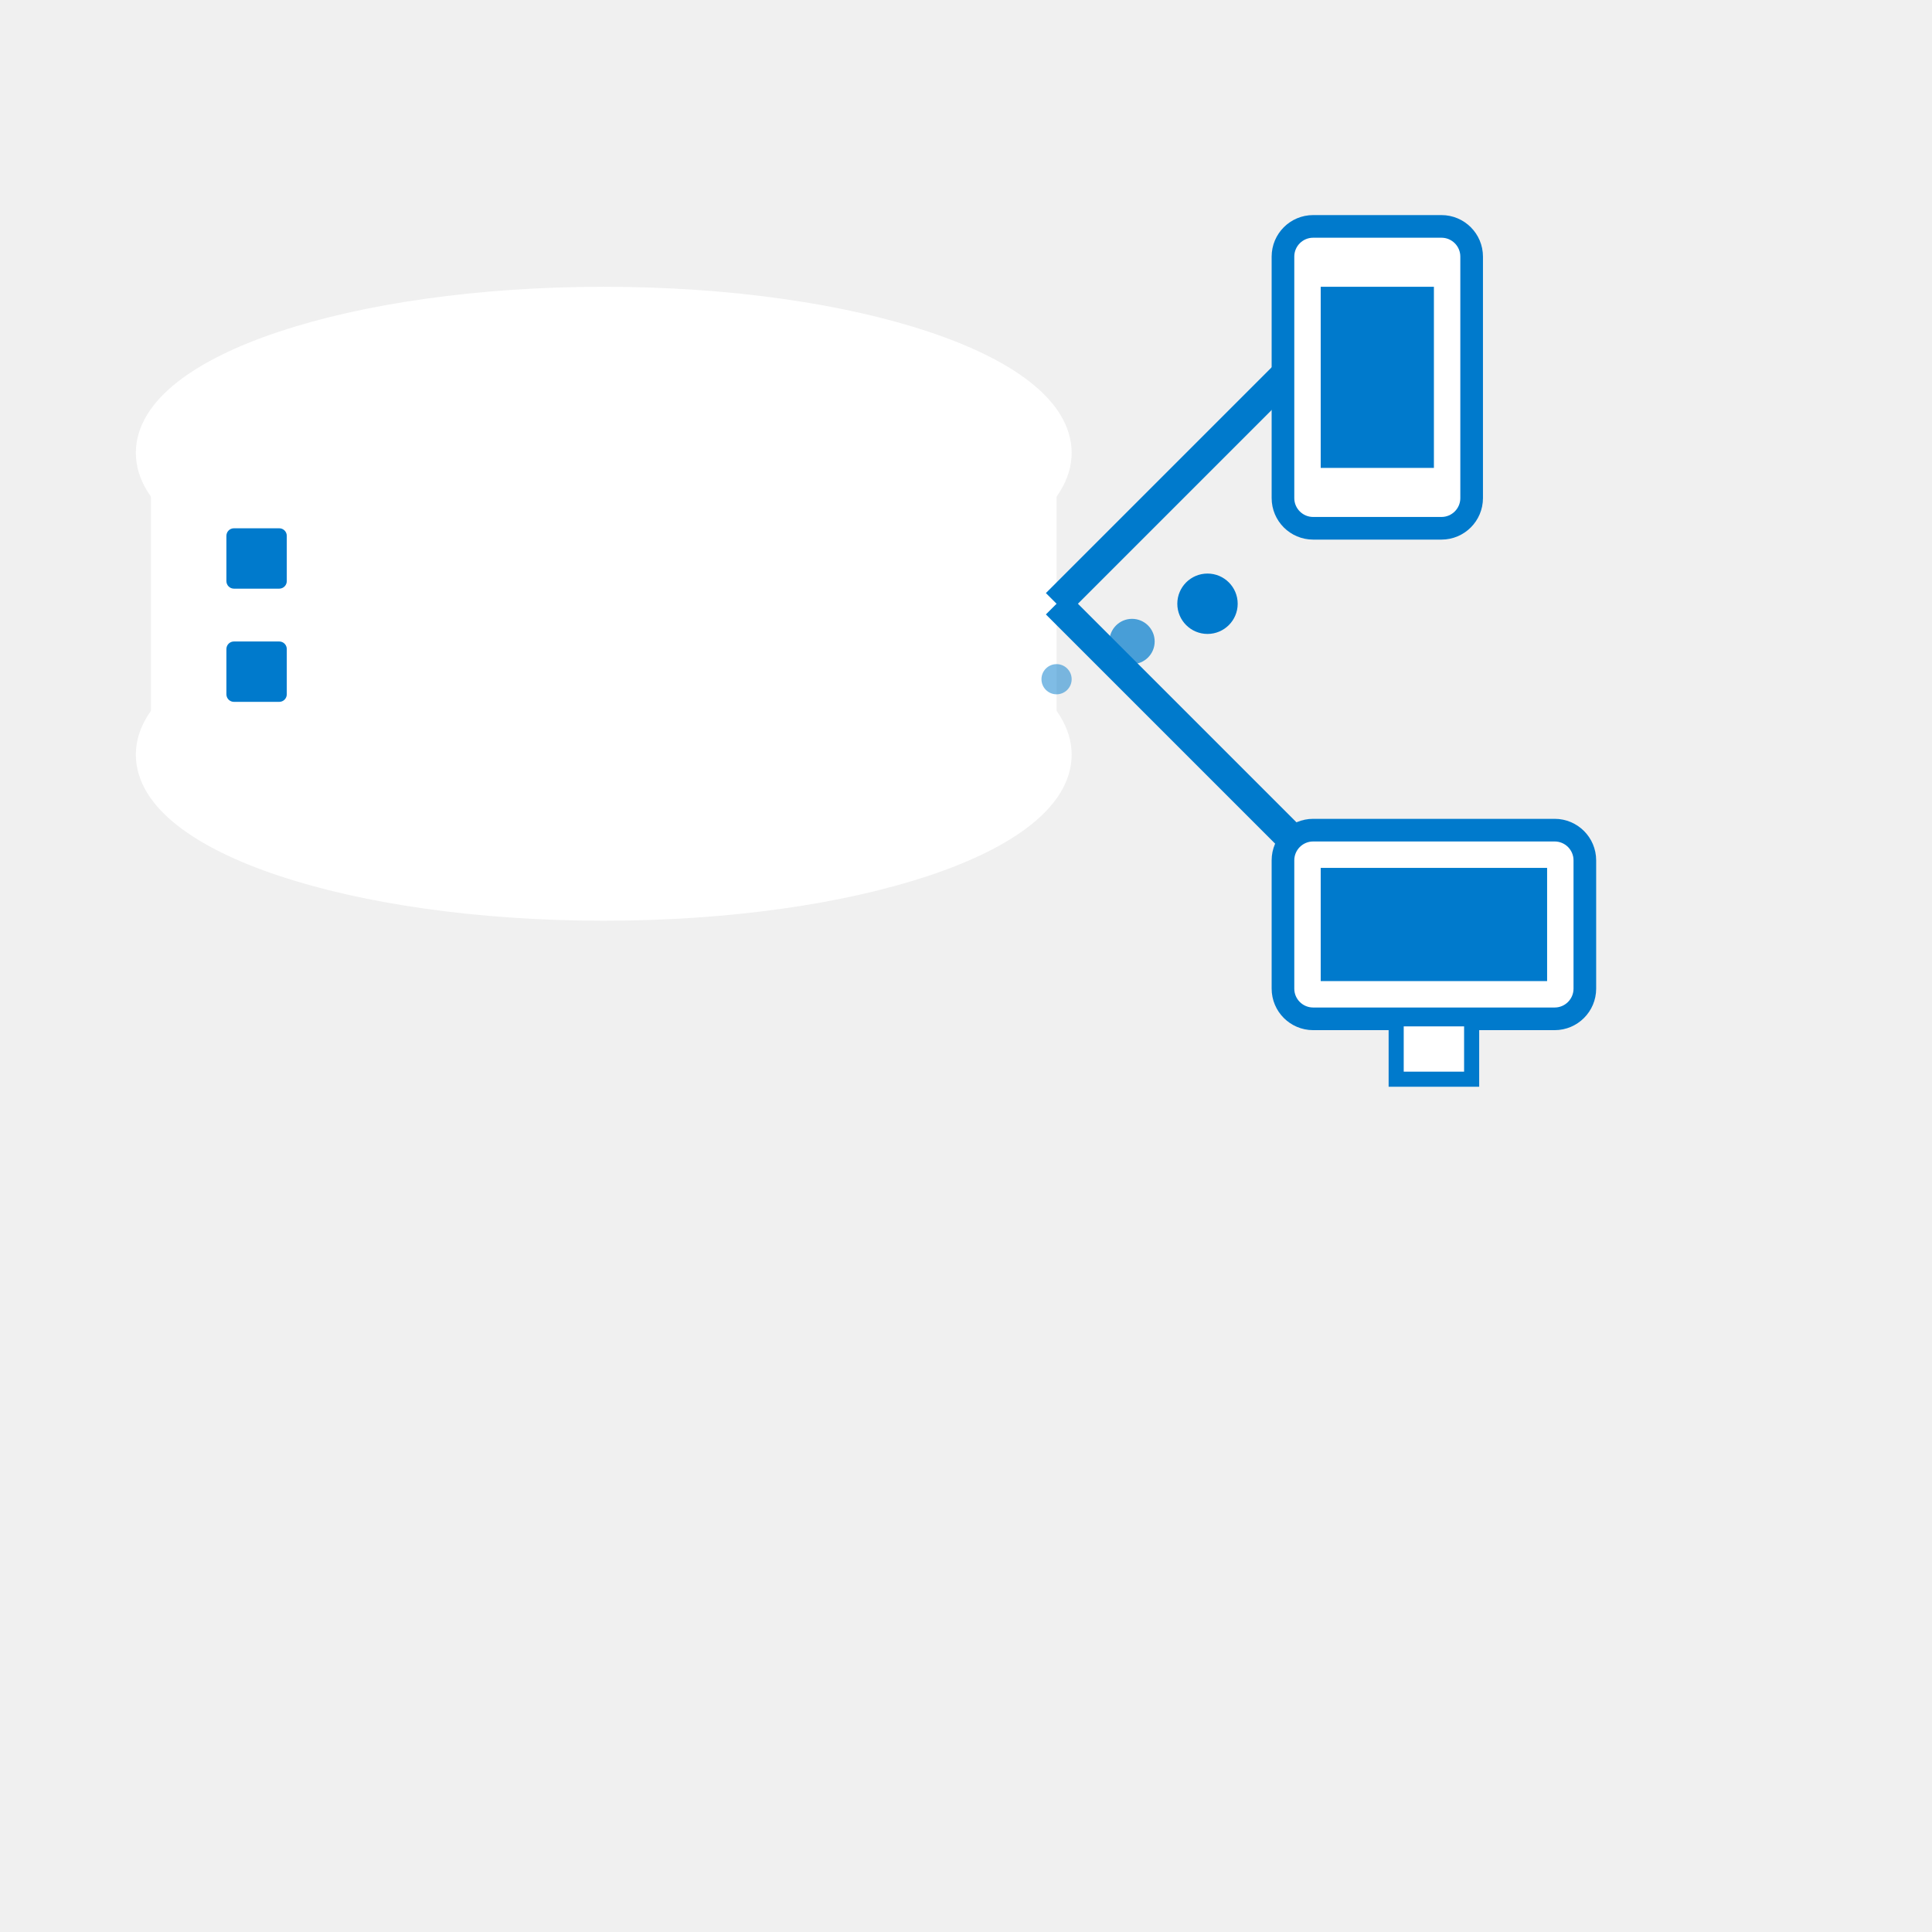
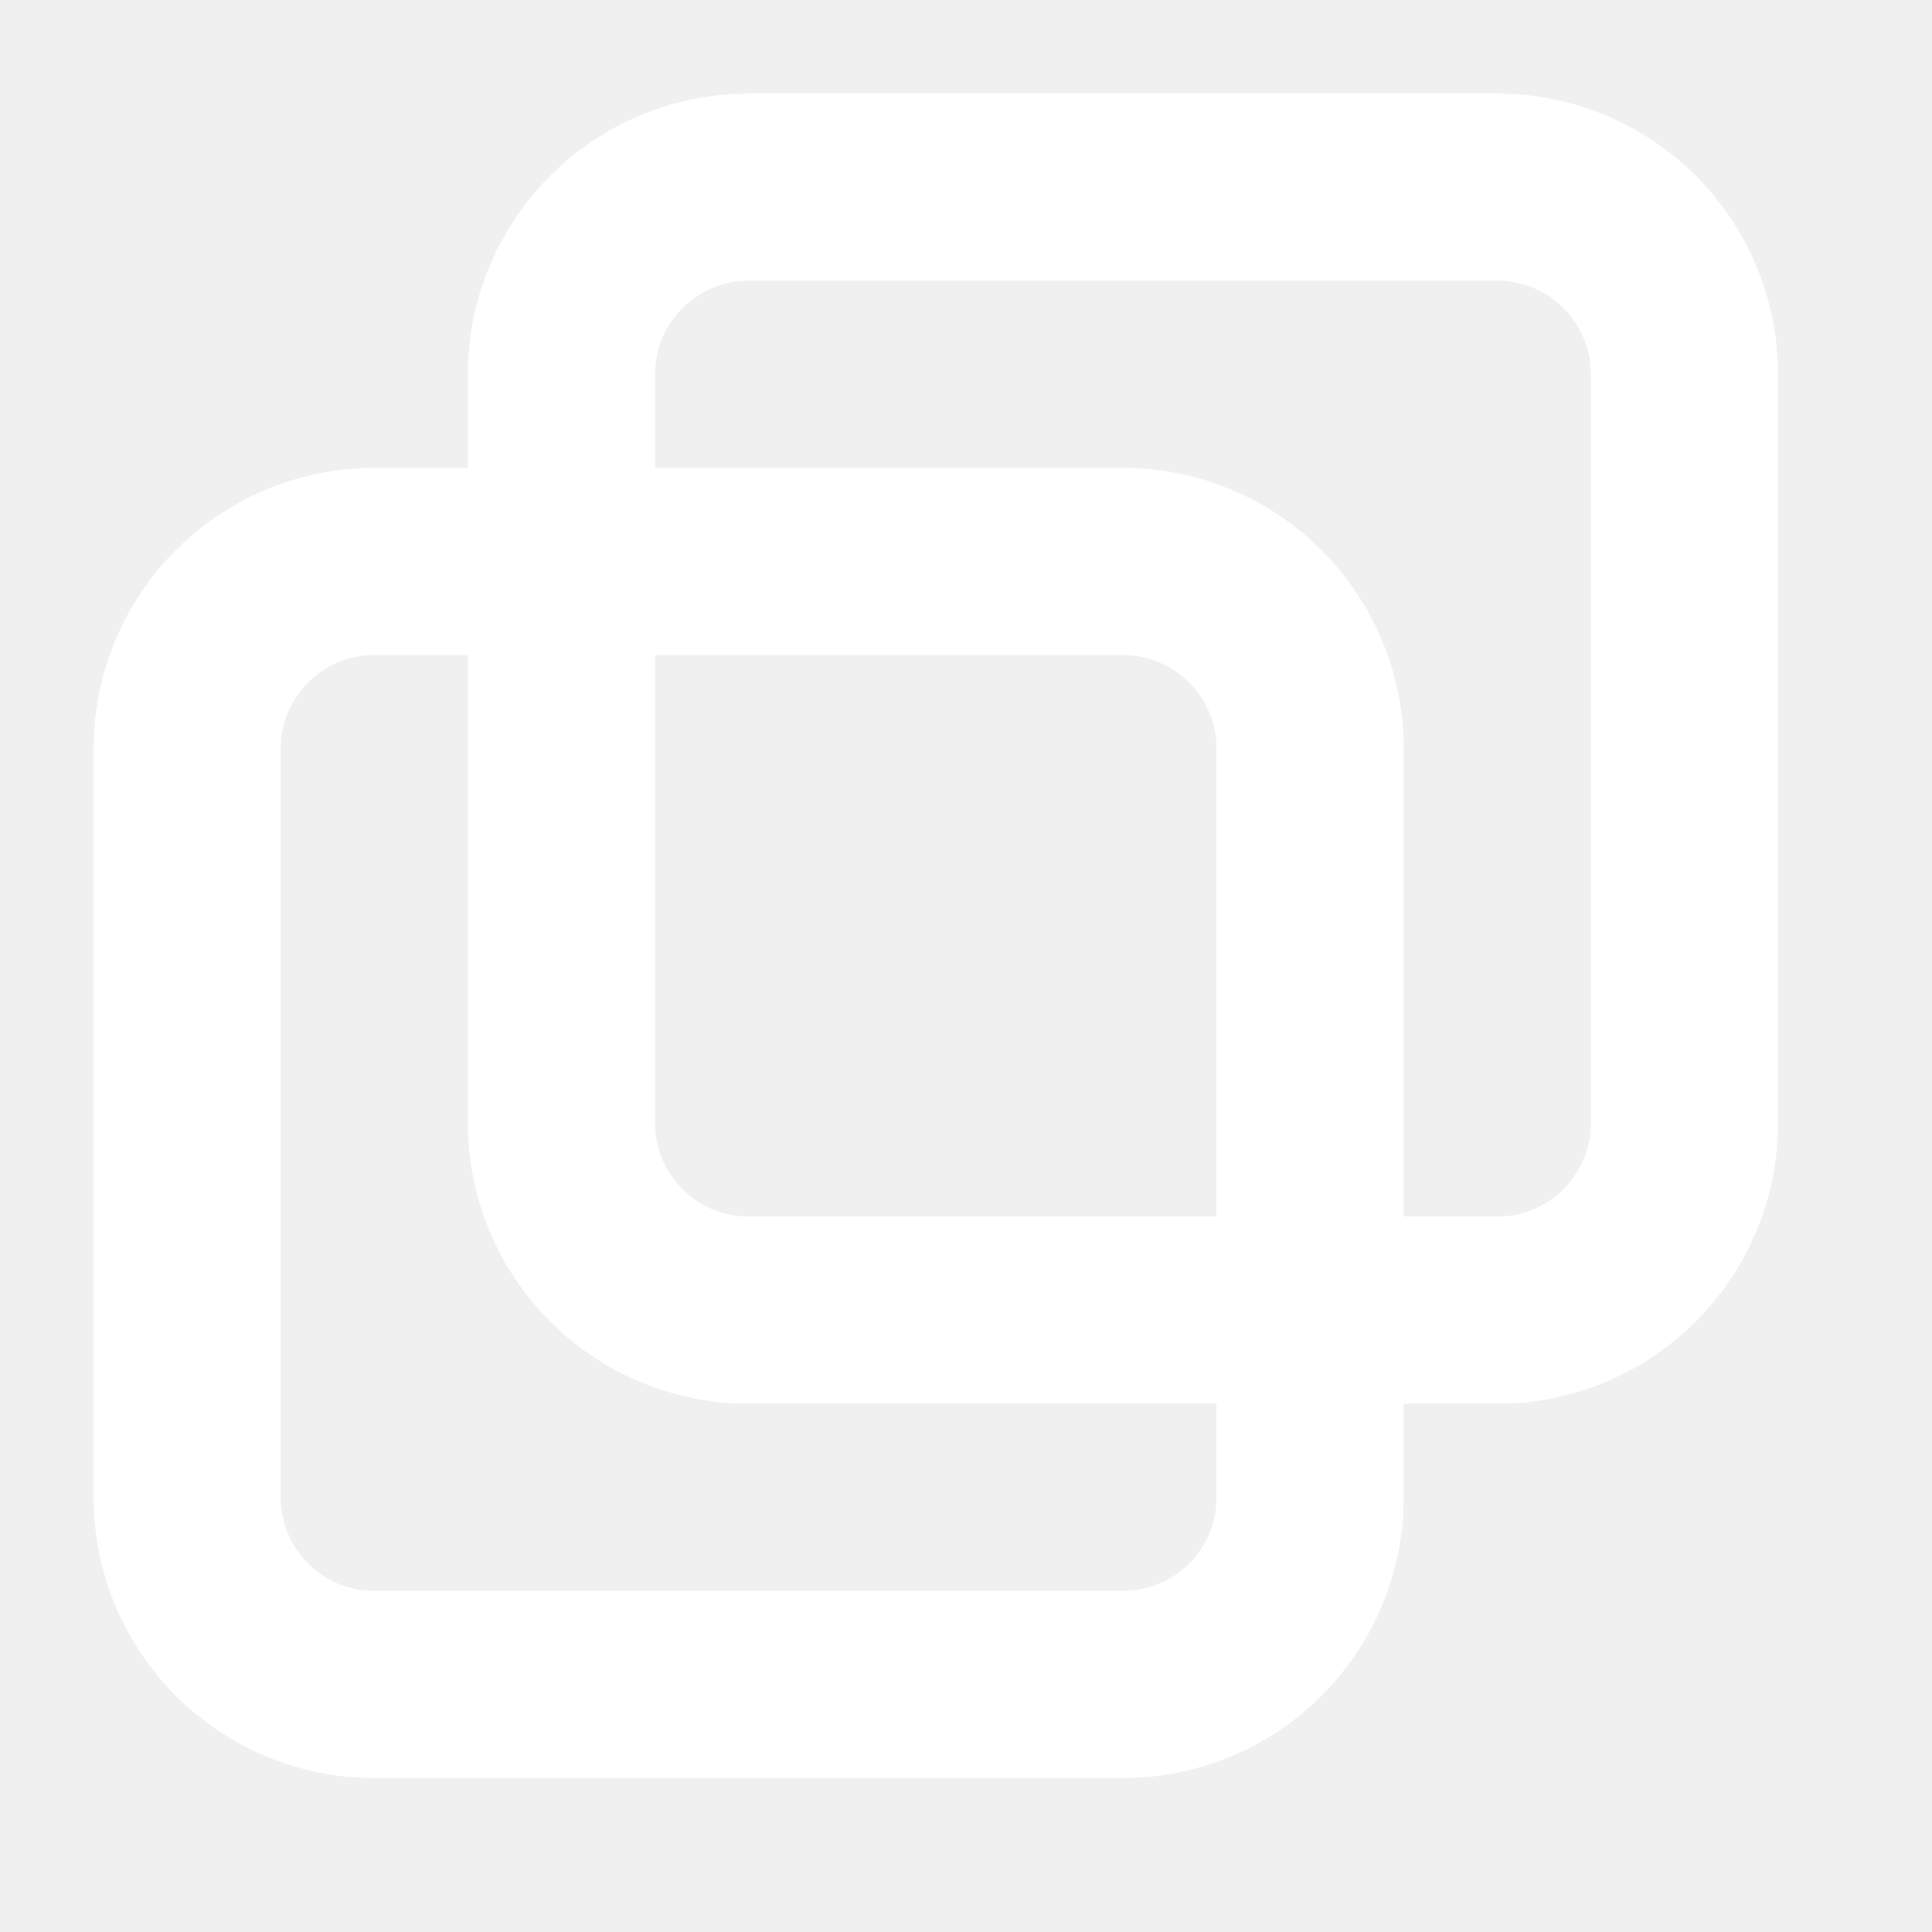
<svg xmlns="http://www.w3.org/2000/svg" width="128" height="128" viewBox="0 0 128 128" fill="none">
-   <g transform="scale(0.50)">
-     <ellipse cx="80" cy="60" rx="60" ry="20" fill="white" stroke="white" stroke-width="4" />
-     <rect x="20" y="60" width="120" height="40" fill="white" />
-     <ellipse cx="80" cy="100" rx="60" ry="20" fill="white" stroke="white" stroke-width="4" />
-     <path d="M140 80 L180 120" stroke="#007acc" stroke-width="4" />
-     <path d="M140 80 L180 40" stroke="#007acc" stroke-width="4" />
-     <rect x="170" y="110" width="40" height="25" rx="4" fill="white" stroke="#007acc" stroke-width="3" />
-     <rect x="175" y="115" width="30" height="15" fill="#007acc" />
-     <rect x="185" y="135" width="10" height="8" fill="white" stroke="#007acc" stroke-width="2" />
-     <rect x="170" y="30" width="25" height="40" rx="4" fill="white" stroke="#007acc" stroke-width="3" />
-     <rect x="175" y="38" width="15" height="24" fill="#007acc" />
-     <circle cx="160" cy="80" r="4" fill="#007acc" />
-     <circle cx="150" cy="85" r="3" fill="#007acc" opacity="0.7" />
-     <circle cx="140" cy="90" r="2" fill="#007acc" opacity="0.5" />
-     <rect x="30" y="70" width="8" height="8" rx="1" fill="#007acc" />
-     <rect x="42" y="70" width="12" height="4" fill="white" opacity="0.7" />
-     <rect x="42" y="76" width="8" height="4" fill="white" opacity="0.7" />
-     <rect x="30" y="85" width="8" height="8" rx="1" fill="#007acc" />
-     <rect x="42" y="85" width="15" height="4" fill="white" opacity="0.7" />
-     <rect x="42" y="91" width="10" height="4" fill="white" opacity="0.7" />
+   <g transform="scale(6.2) translate(-2, -2)">
+     <path stroke="white" stroke-width="2" fill="none" stroke-linecap="round" stroke-linejoin="round" d="M8 4m0 2a2 2 0 0 1 2 -2h8a2 2 0 0 1 2 2v8a2 2 0 0 1 -2 2h-8a2 2 0 0 1 -2 -2z" />
+     <path stroke="white" stroke-width="2" fill="none" stroke-linecap="round" stroke-linejoin="round" d="M4 8m0 2a2 2 0 0 1 2 -2h8a2 2 0 0 1 2 2v8a2 2 0 0 1 -2 2h-8a2 2 0 0 1 -2 -2z" />
  </g>
</svg>
